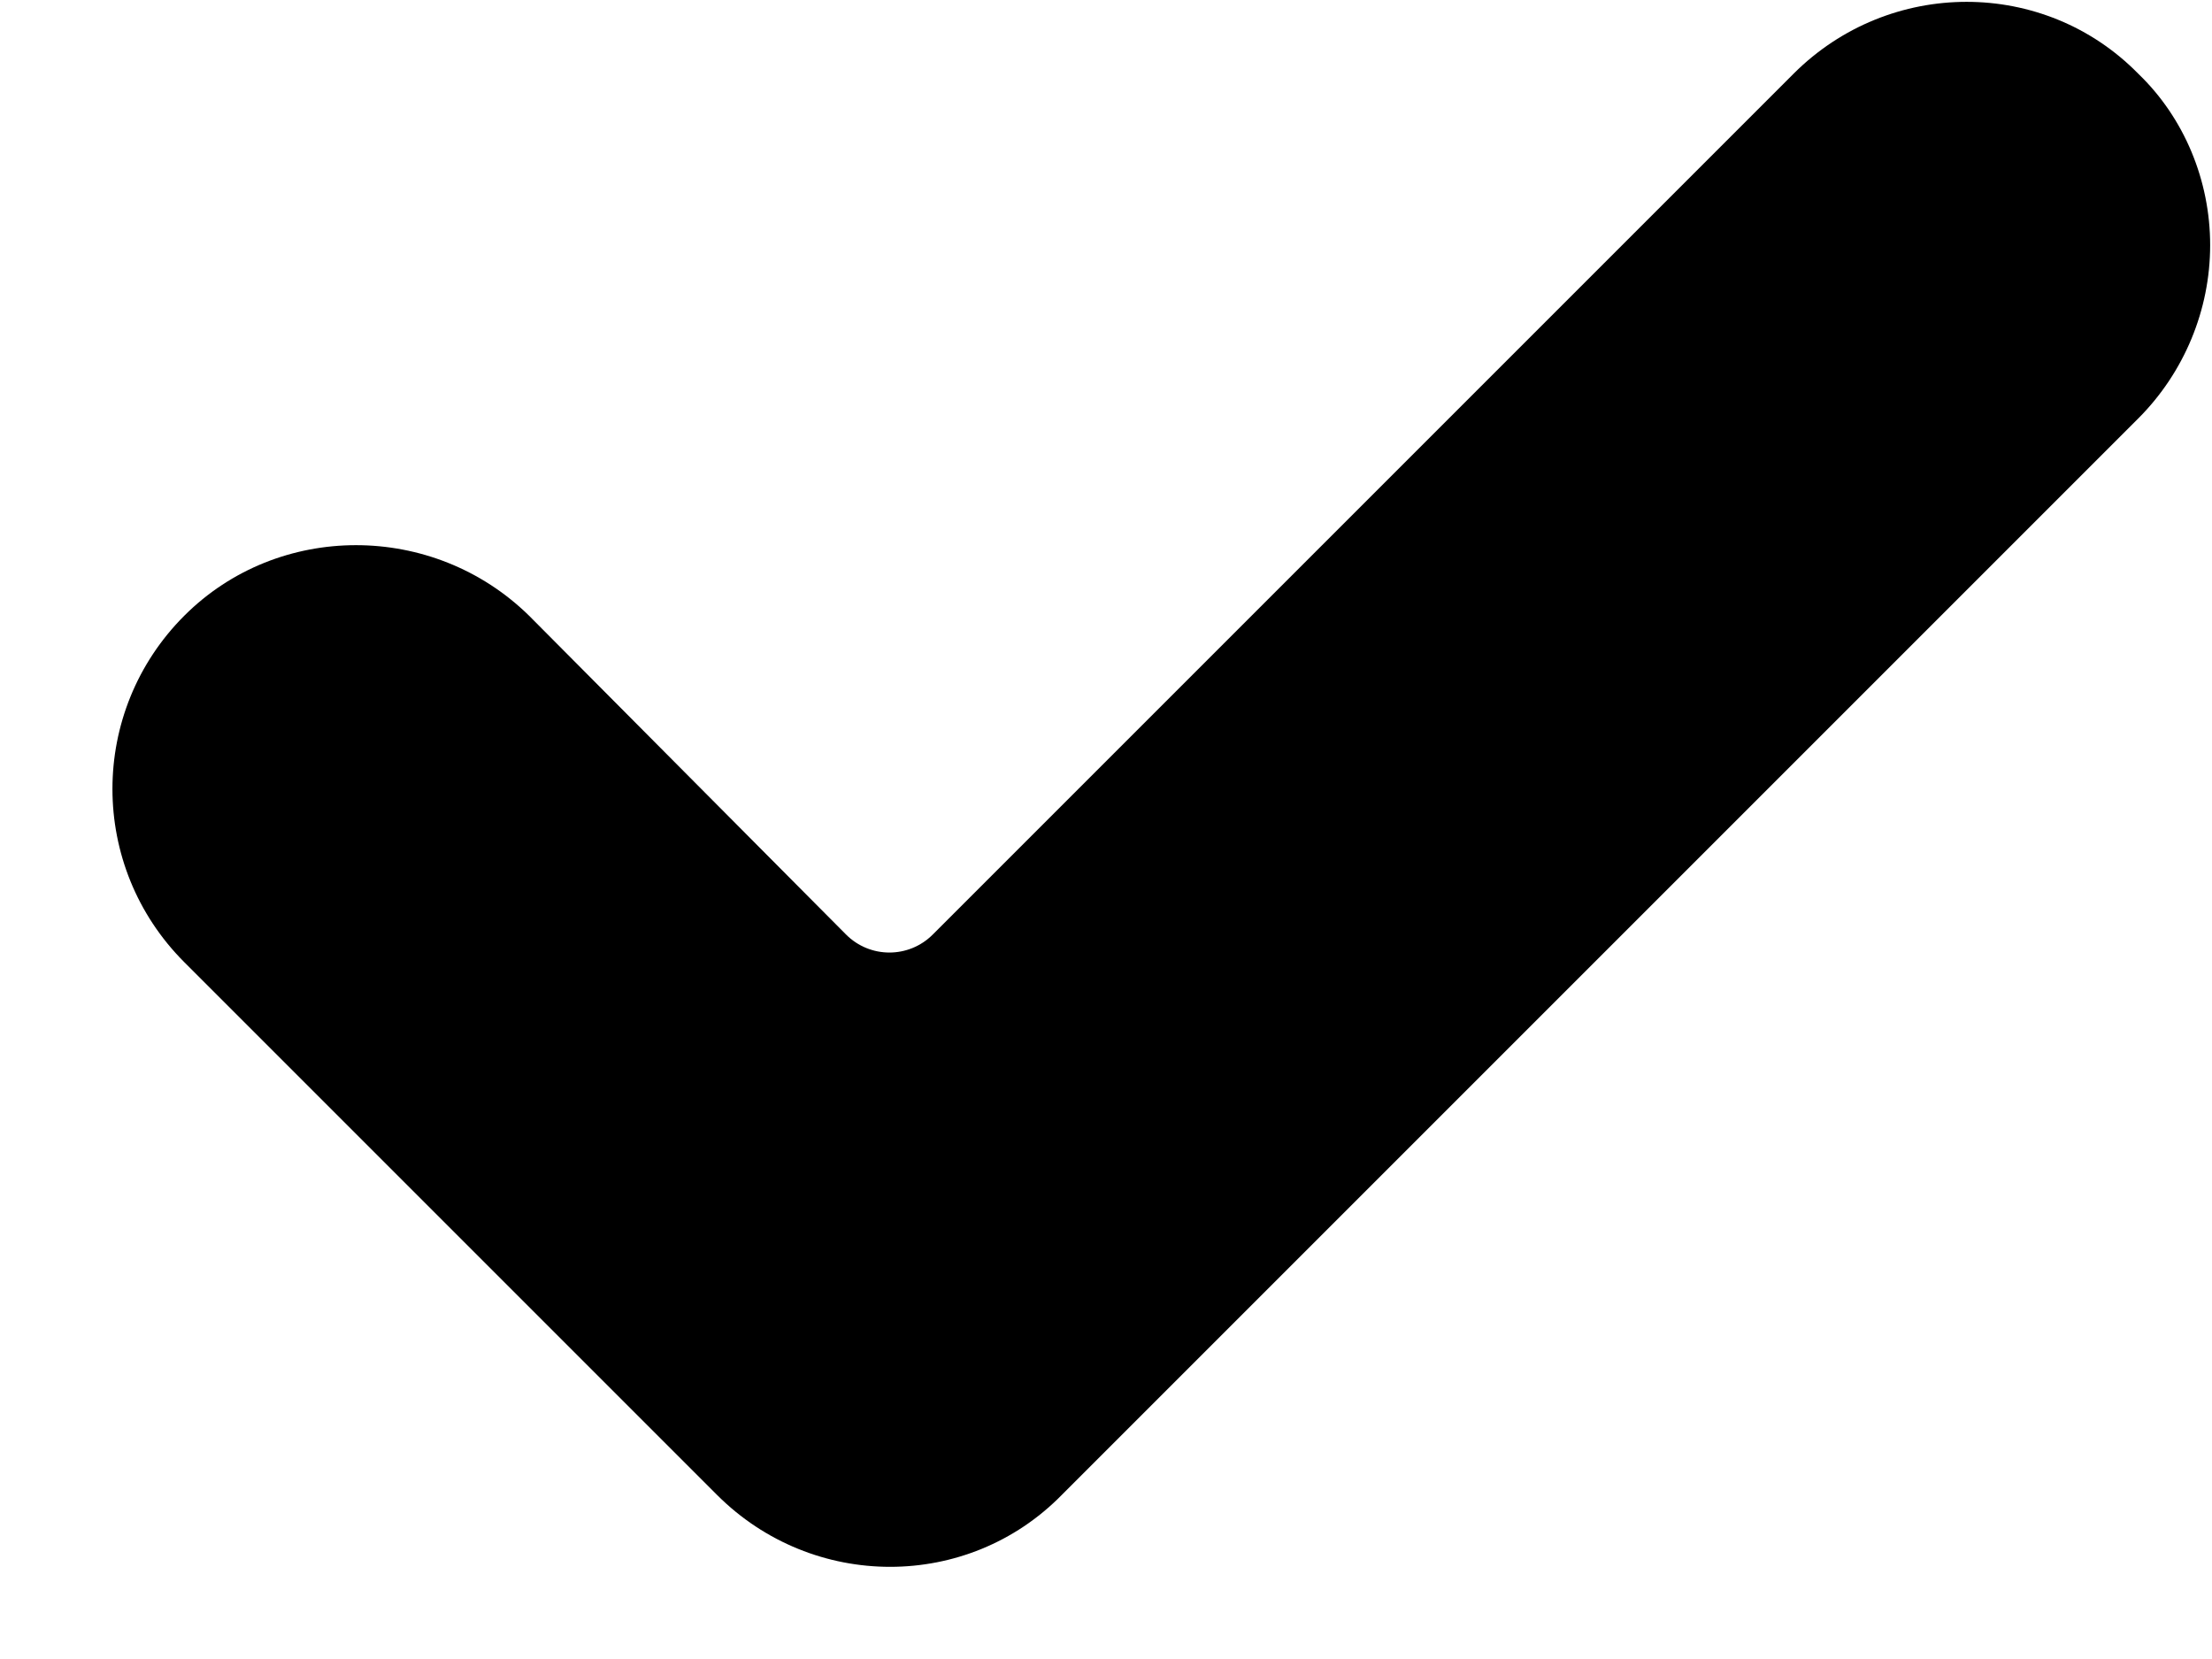
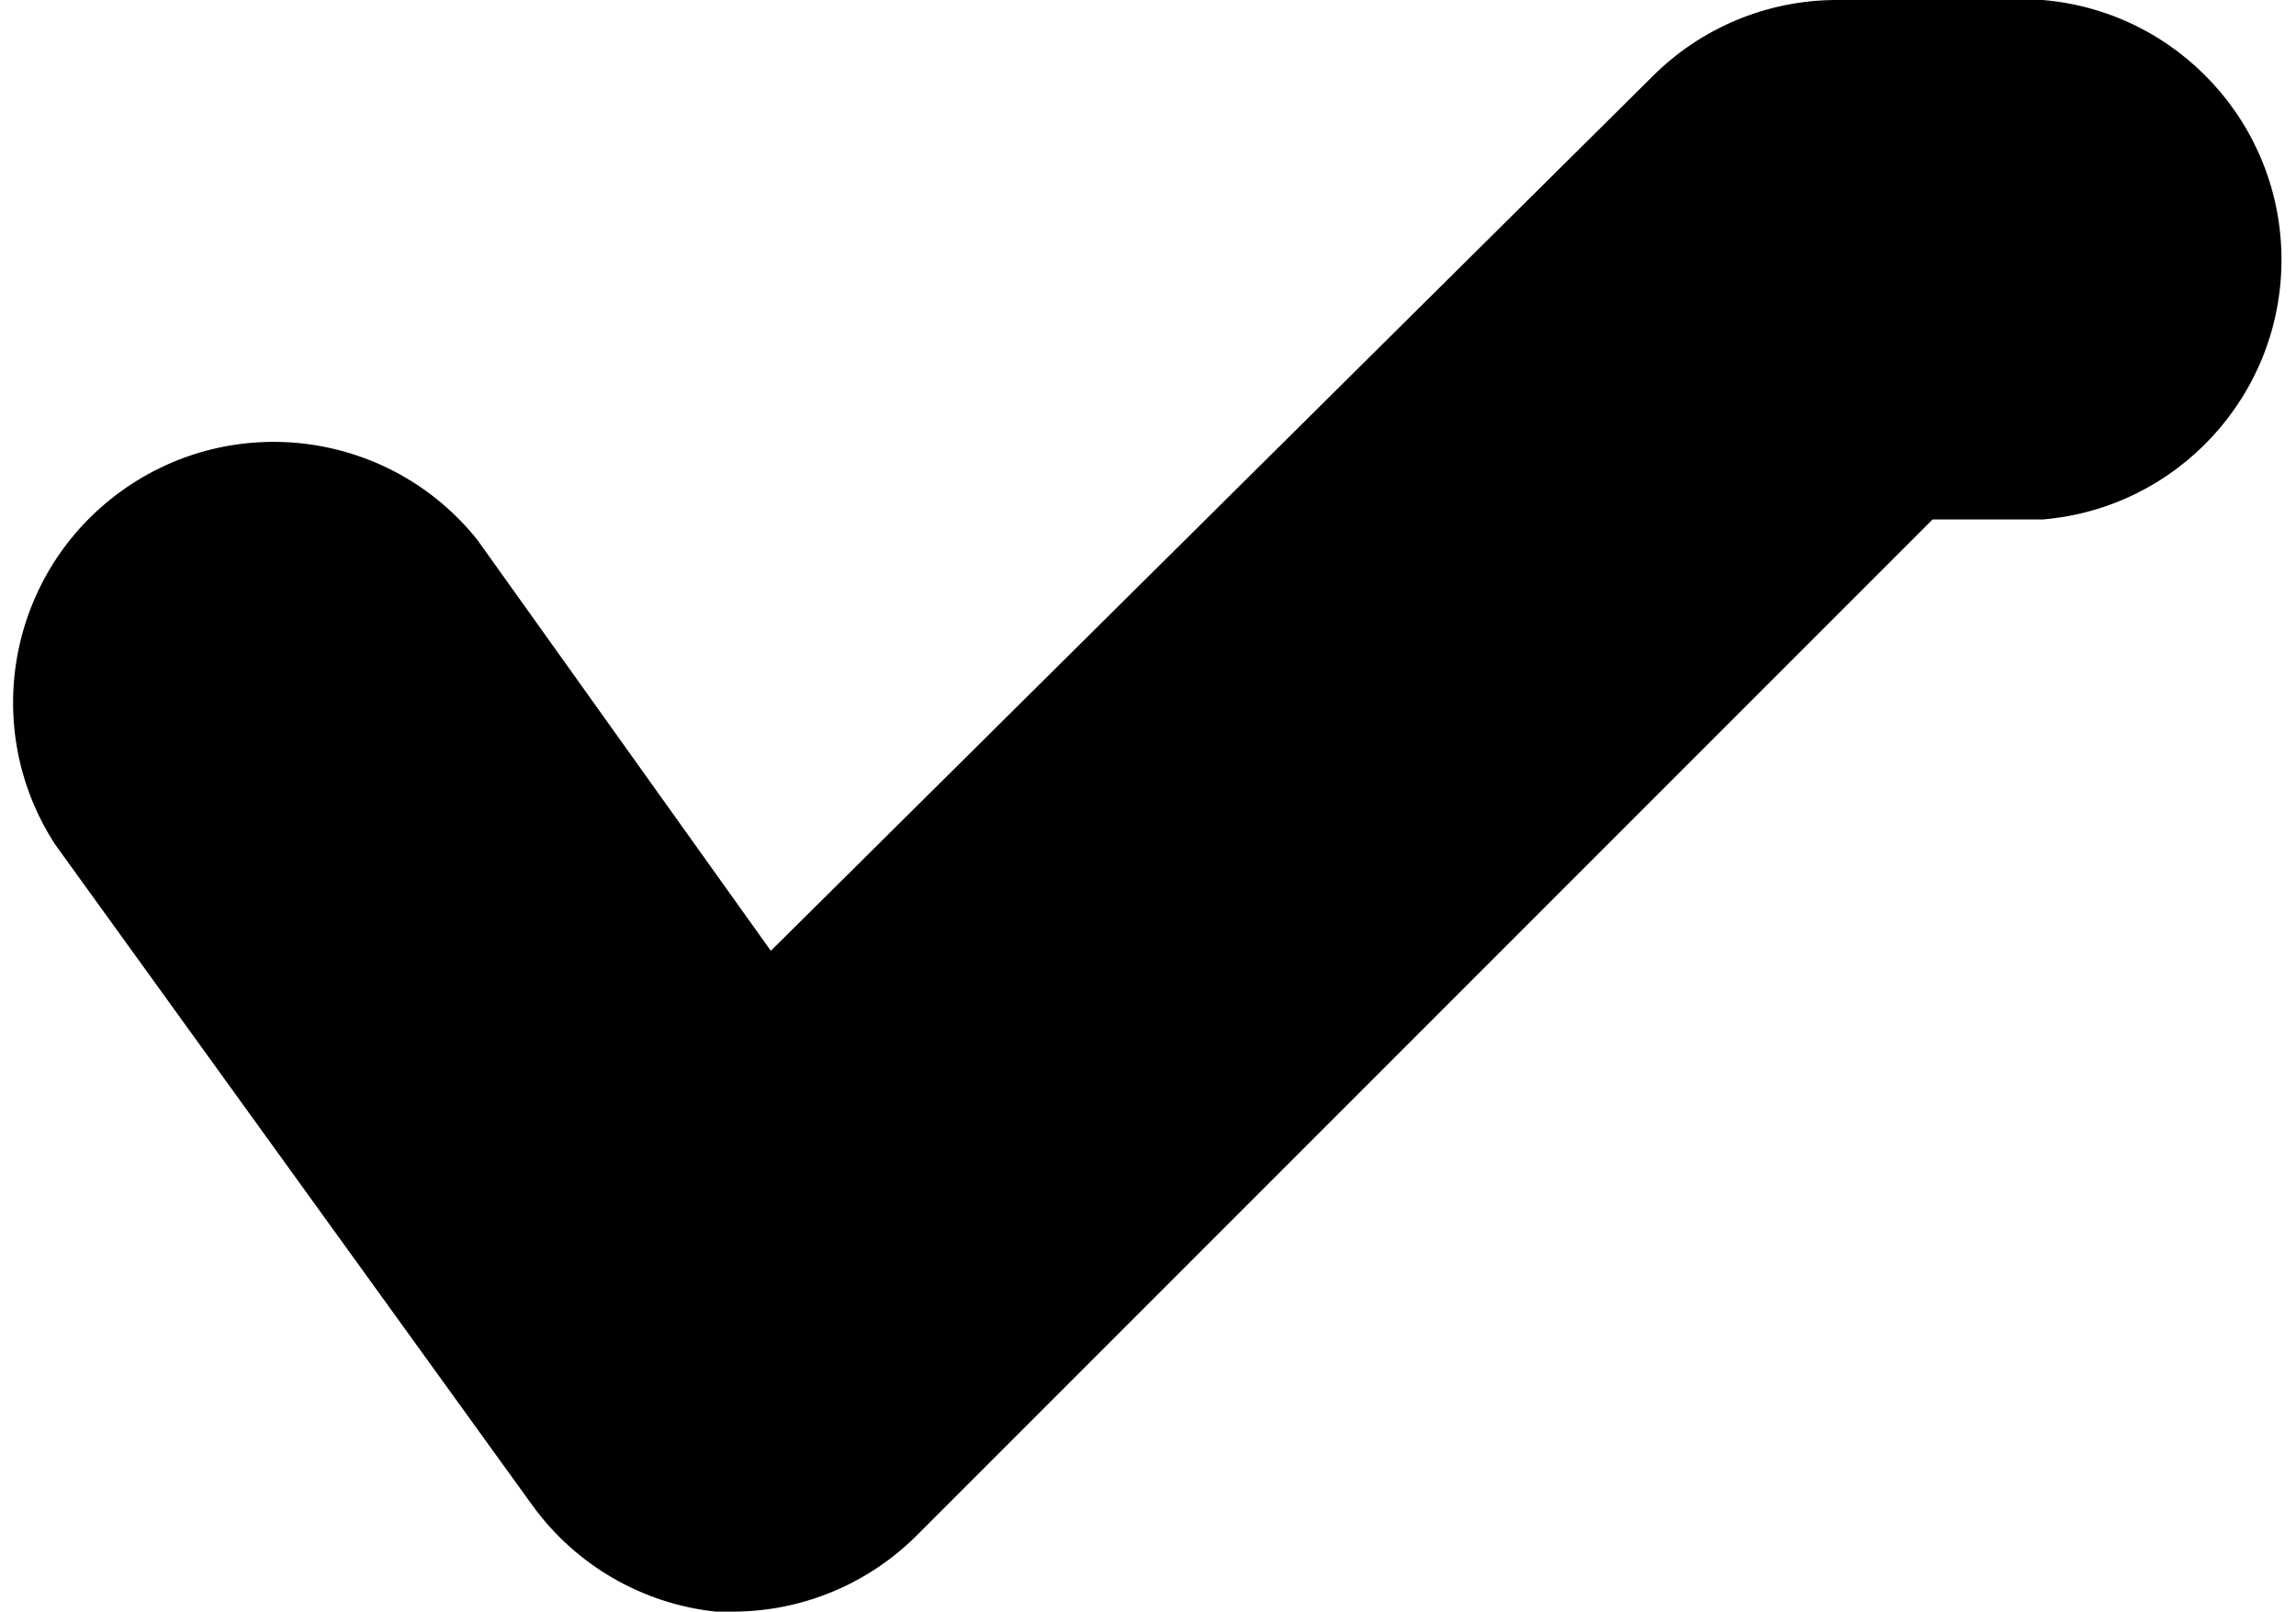
- <svg xmlns="http://www.w3.org/2000/svg" width="24" height="18" viewBox="0 0 12 9">
-   <path d="M5.76 8.11c-.51.52-1.35.52-1.87 0L1 5.22C.48 4.7.48 3.86 1 3.34c.51-.51 1.35-.51 1.87 0l1.72 1.73c.13.13.34.13.47 0L9.73.4c.52-.52 1.36-.52 1.87 0 .25.24.39.58.39.93 0 .35-.14.69-.39.94L5.76 8.11z" />
+ <svg xmlns="http://www.w3.org/2000/svg" viewBox="0 0 12.51 8.78">
+   <path d="M4 8.78h-.1a1.42 1.42 0 0 1-1-.58L.3 4.6a1.42 1.42 0 0 1 2.3-1.66l1.6 2.24L9 .42A1.42 1.42 0 0 1 10 0h1.13a1.42 1.42 0 0 1 0 2.83h-.6L5 8.36a1.42 1.42 0 0 1-1 .42z" />
</svg>
